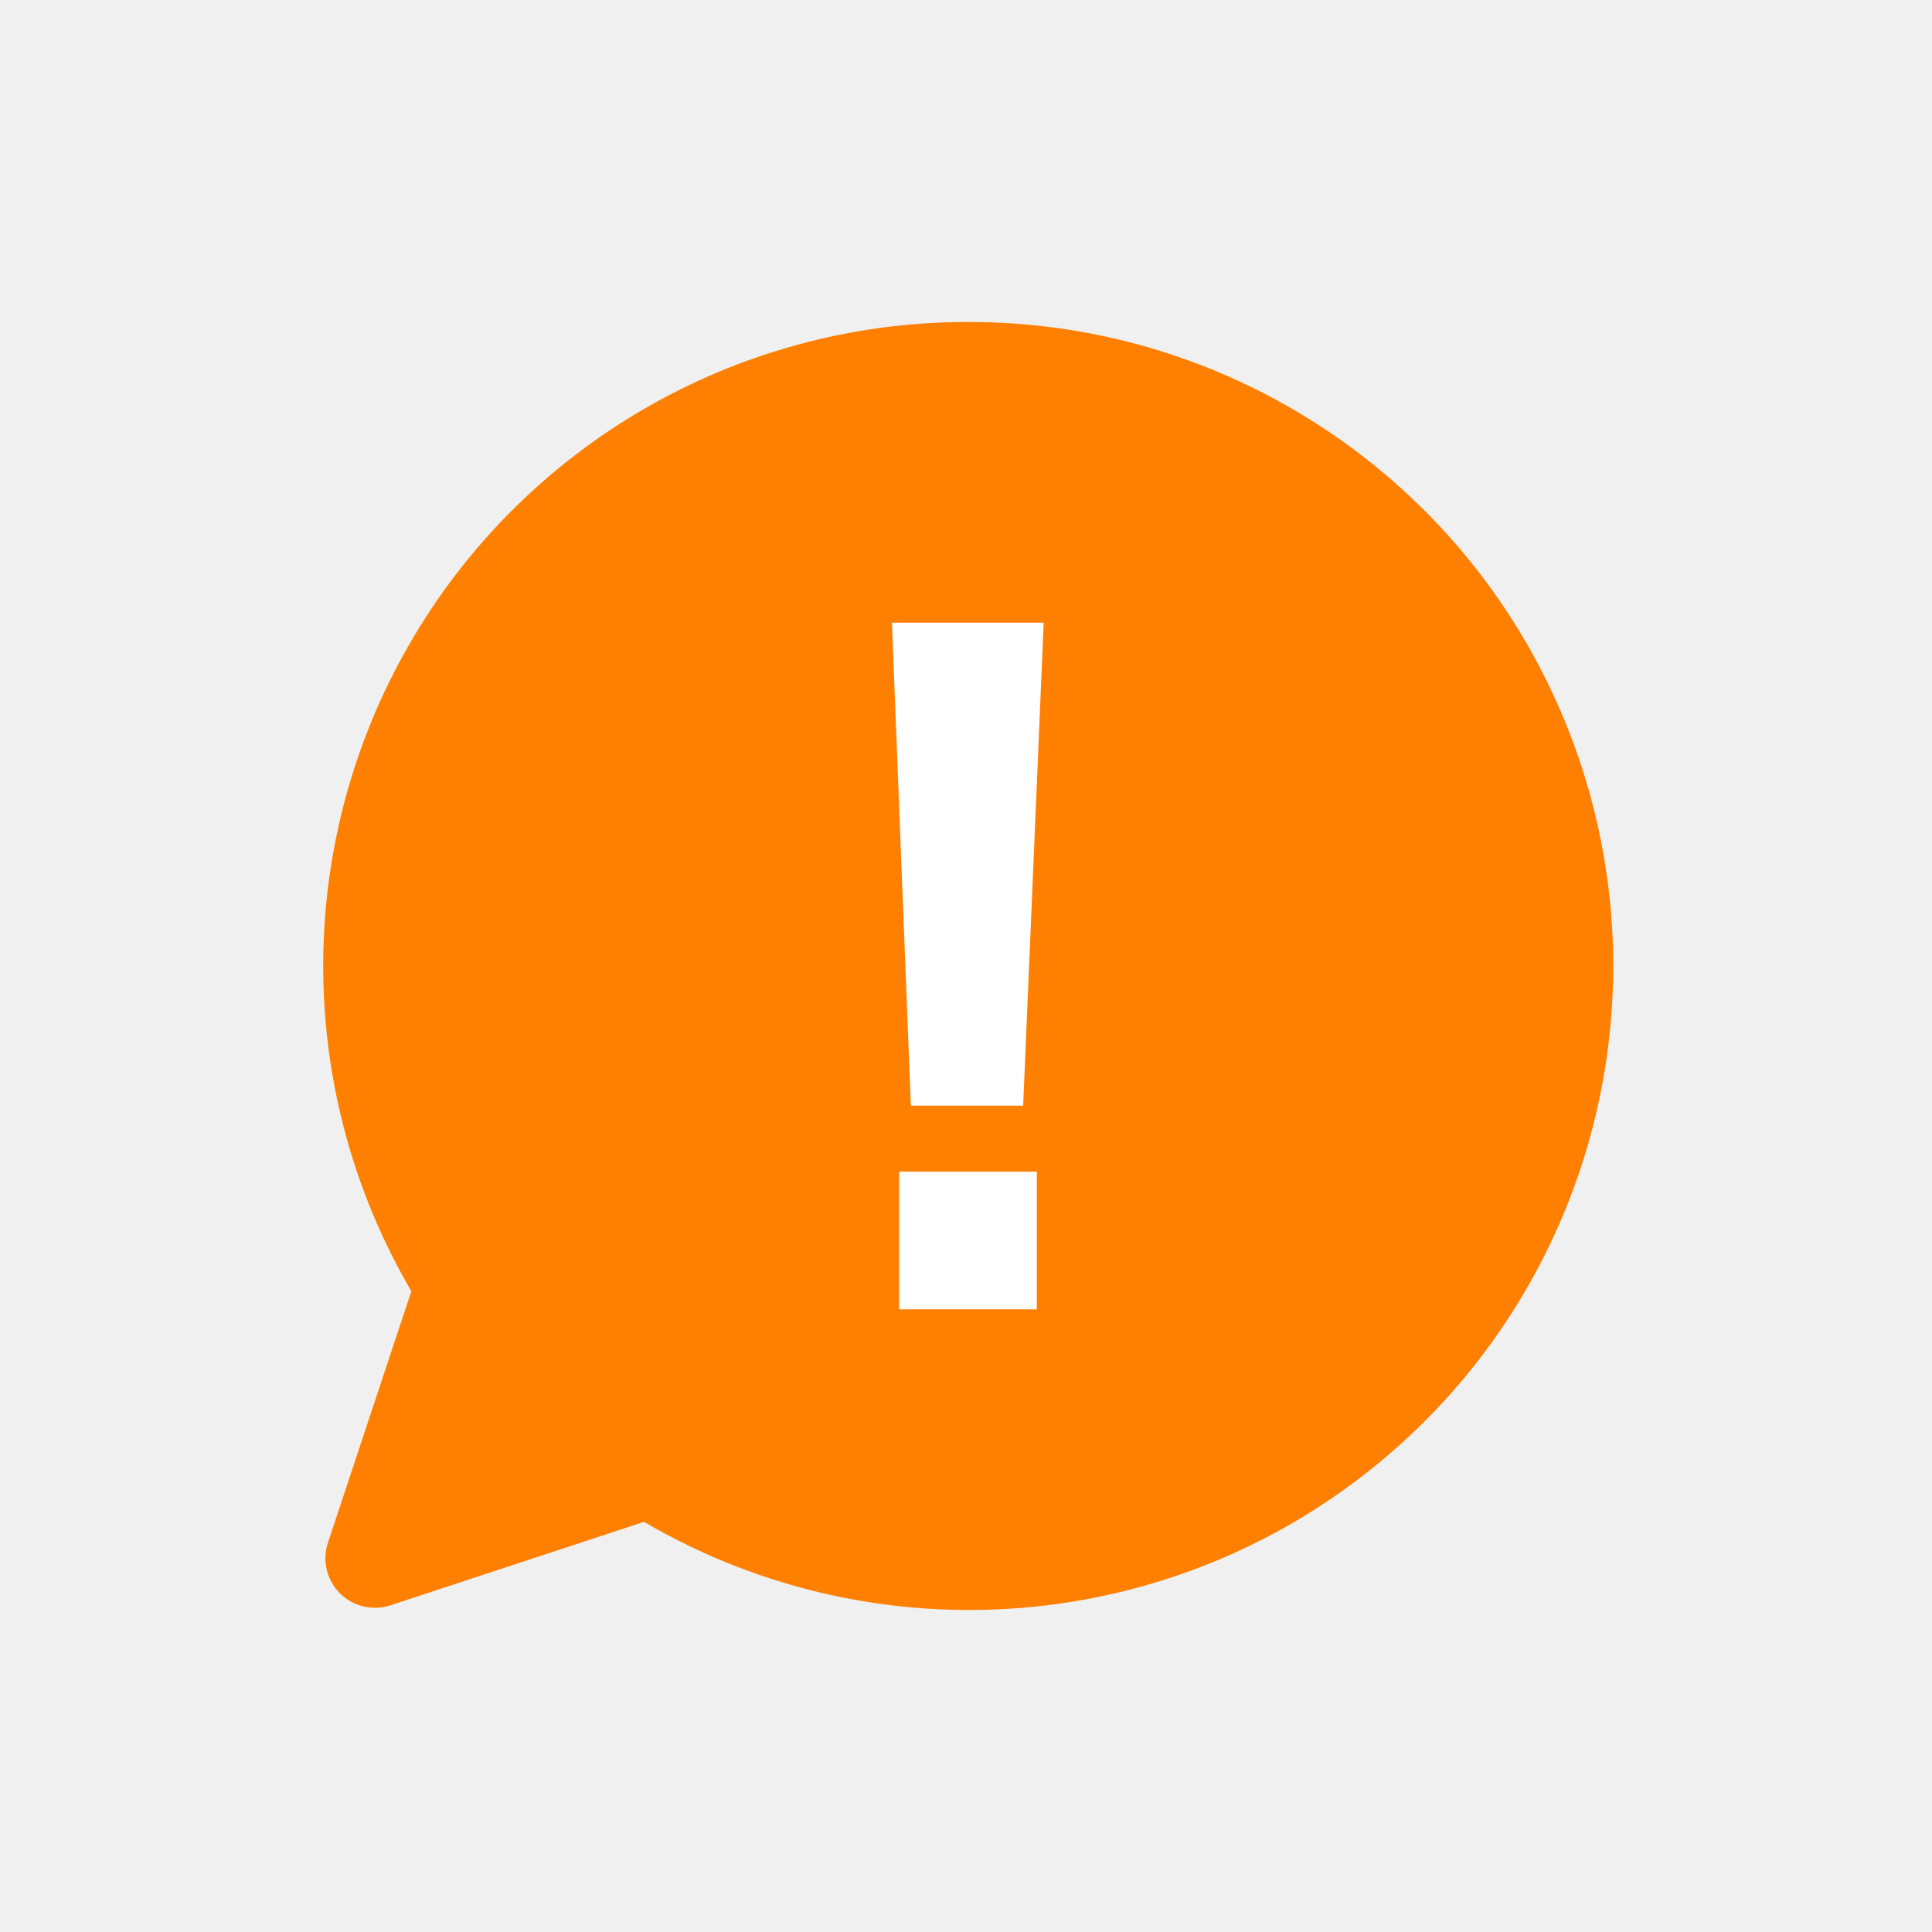
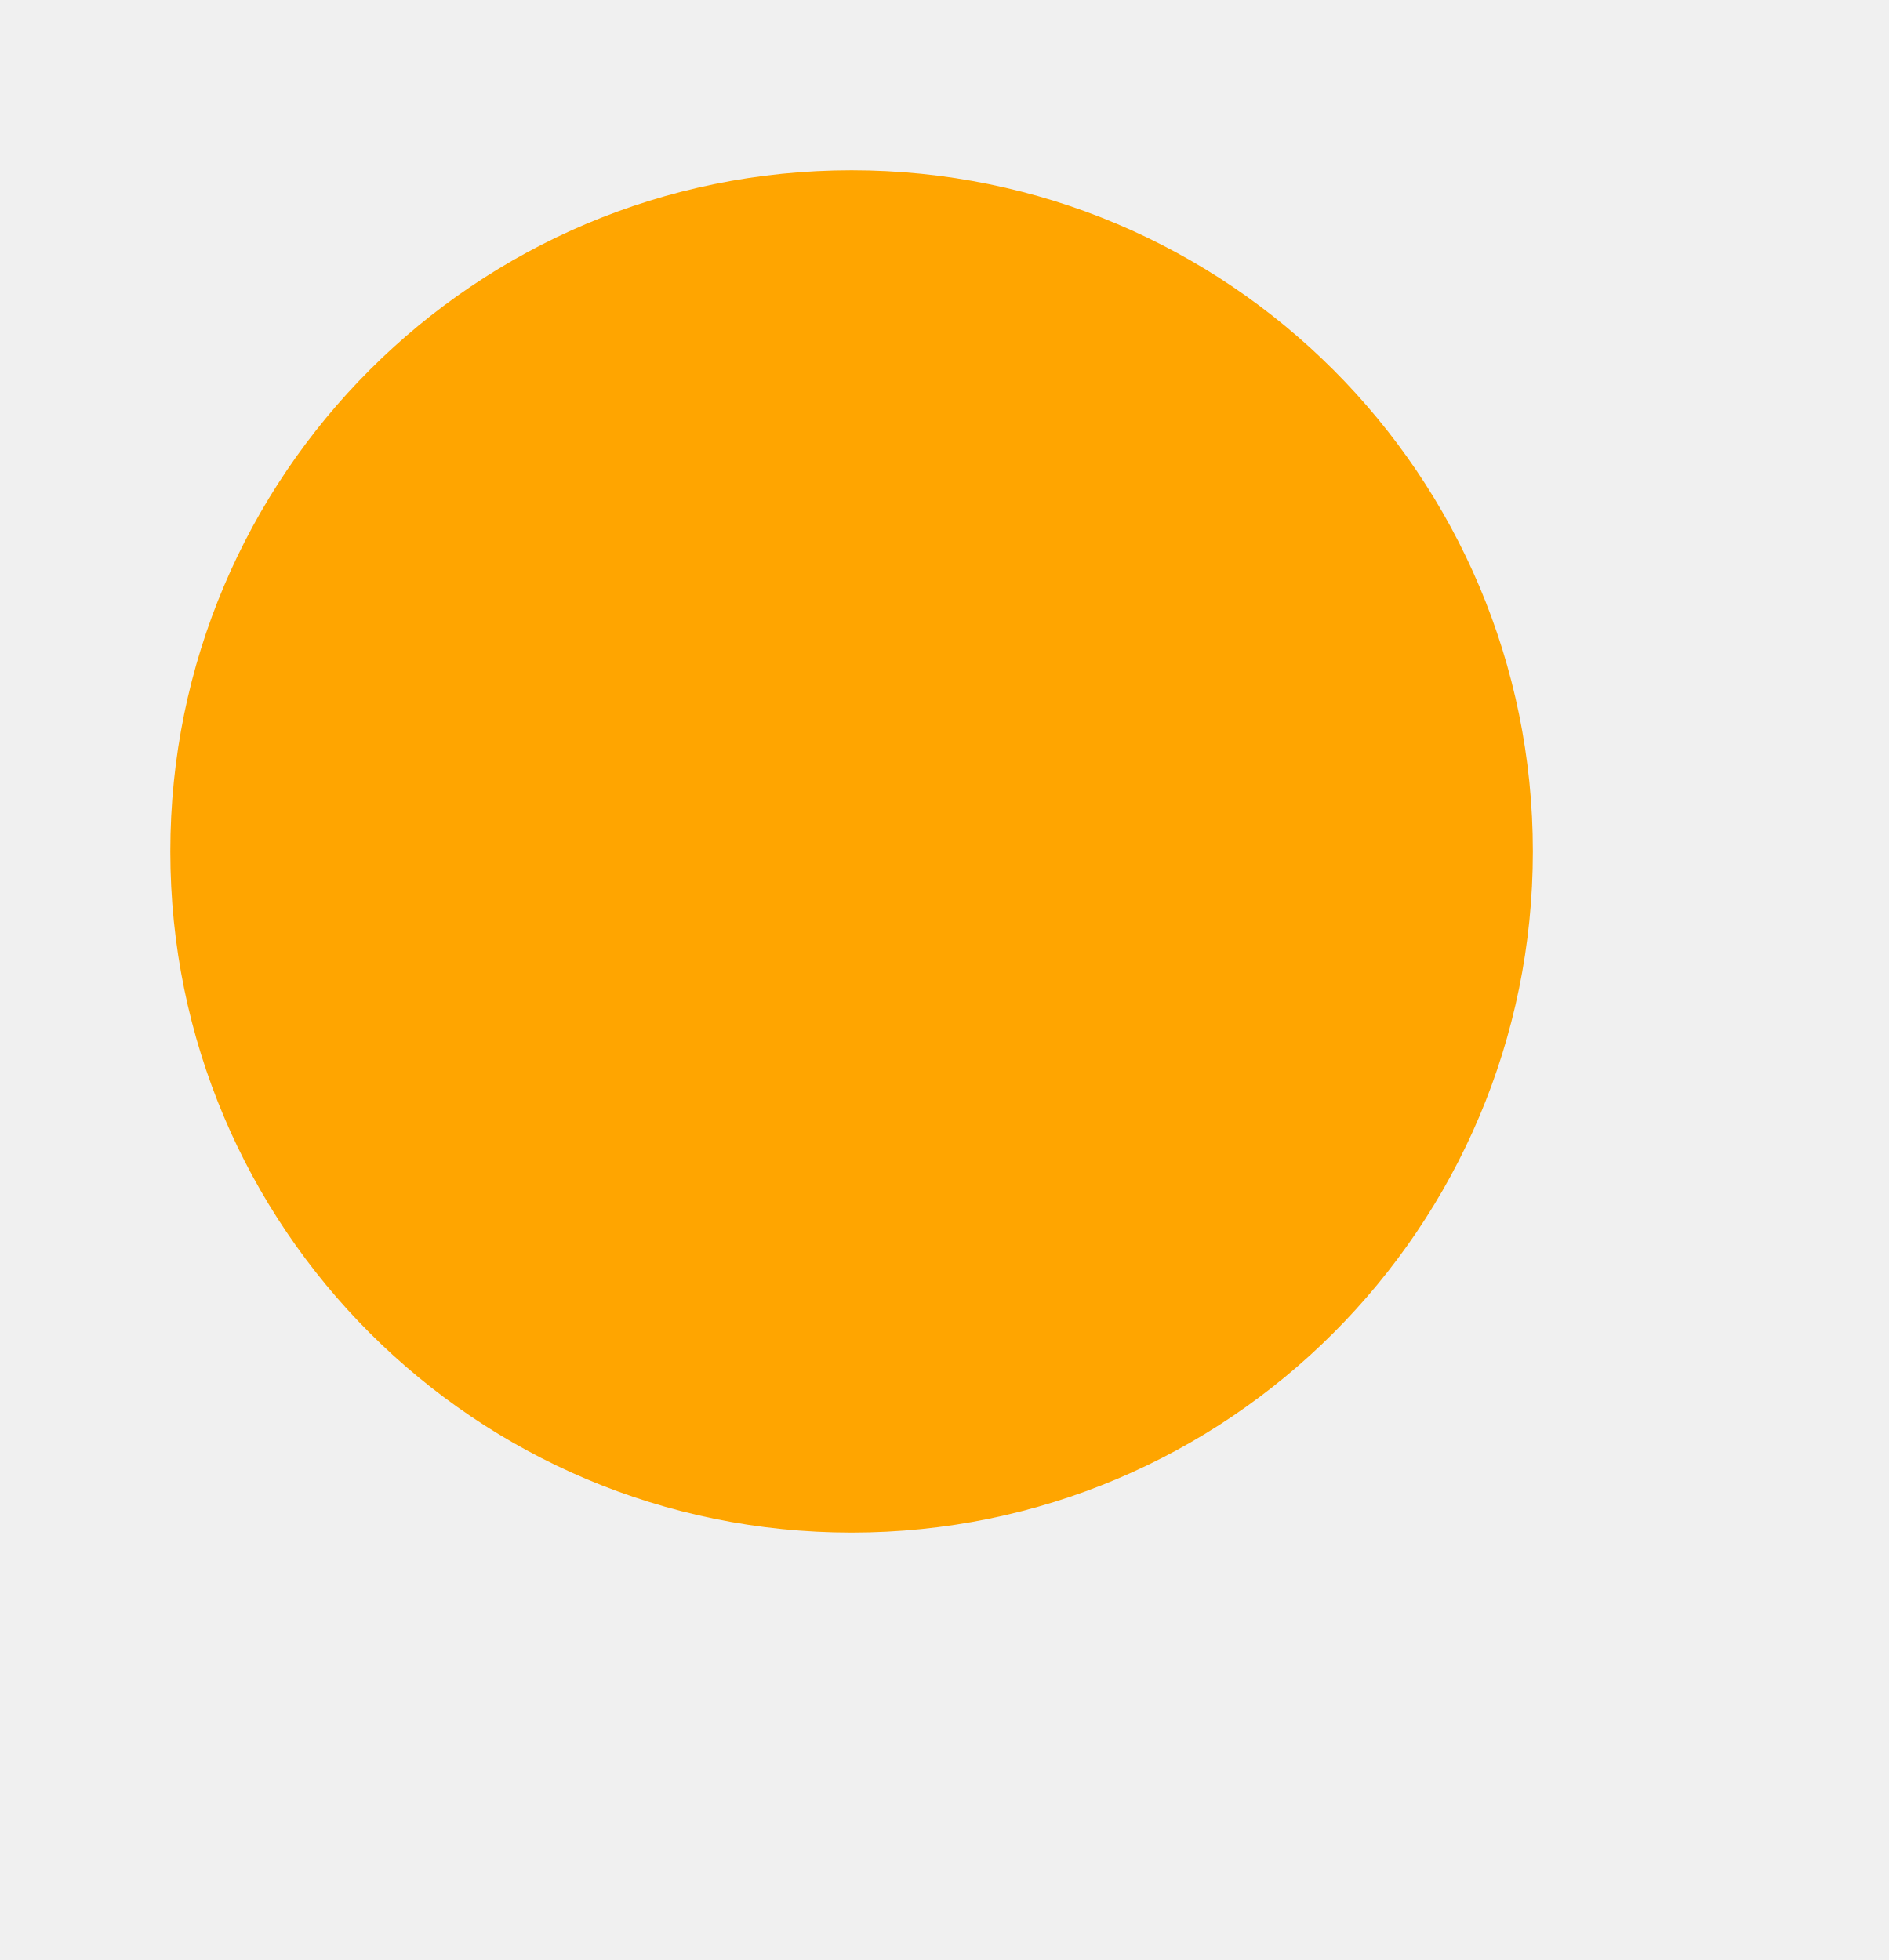
- <svg xmlns="http://www.w3.org/2000/svg" id="FLAECHE_Icon_gelb" data-name="FLAECHE Icon_gelb" viewBox="0 0 48 48">
-   <defs>
-     <style>.cls-1{fill:#ff7f00;}.cls-2{fill:#fff;}</style>
-   </defs>
-   <path class="cls-1" d="M24,8A16,16,0,0,0,10.22,32.08L8.15,38.32a1.23,1.23,0,0,0,1.56,1.56L16,37.81A16,16,0,1,0,24,8Z" />
-   <path class="cls-2" d="M22.16,15.47h3.77l-.51,12H22.63Zm.18,13.64h3.42v3.42H22.34Z" />
+ <svg xmlns="http://www.w3.org/2000/svg" version="1.1" id="Layer_1" x="0px" y="0px" viewBox="0 0 110.90 115.100" style="enable-background:new 0 0 222.334 222.334;" xml:space="preserve">
+   <circle cx="50" cy="50" r="40" stroke-width="3" fill="orange" />
</svg>
